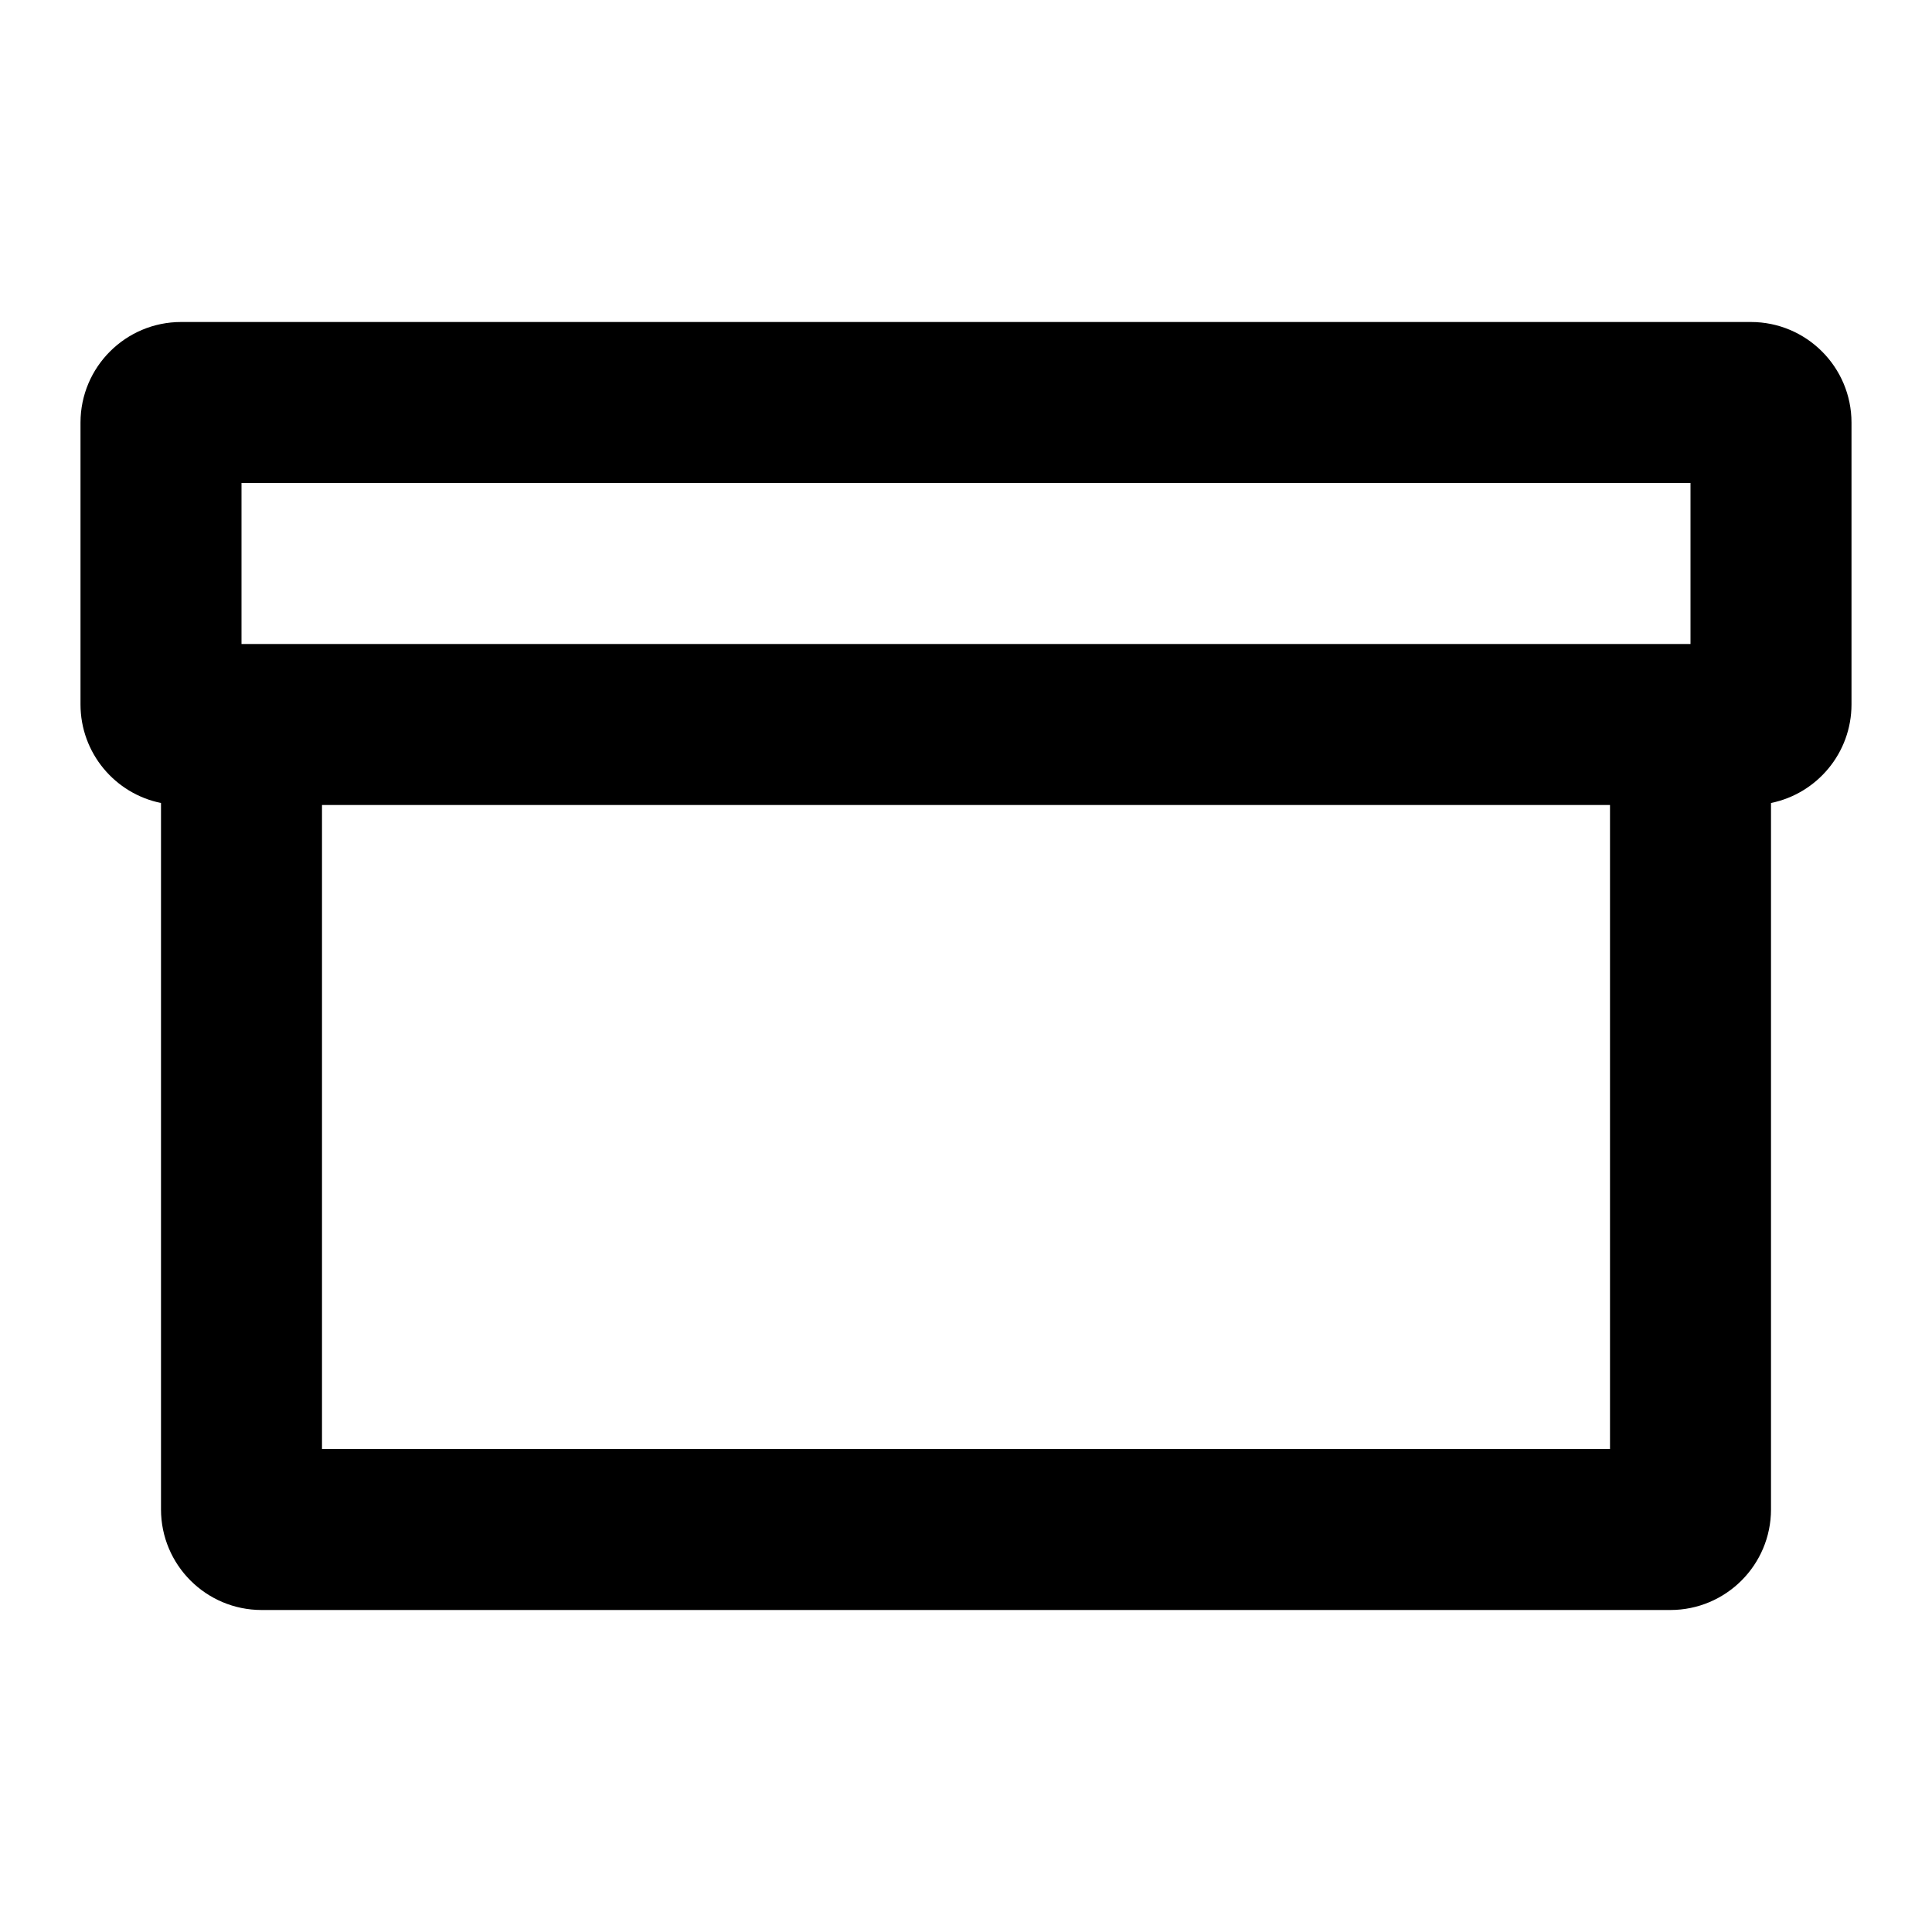
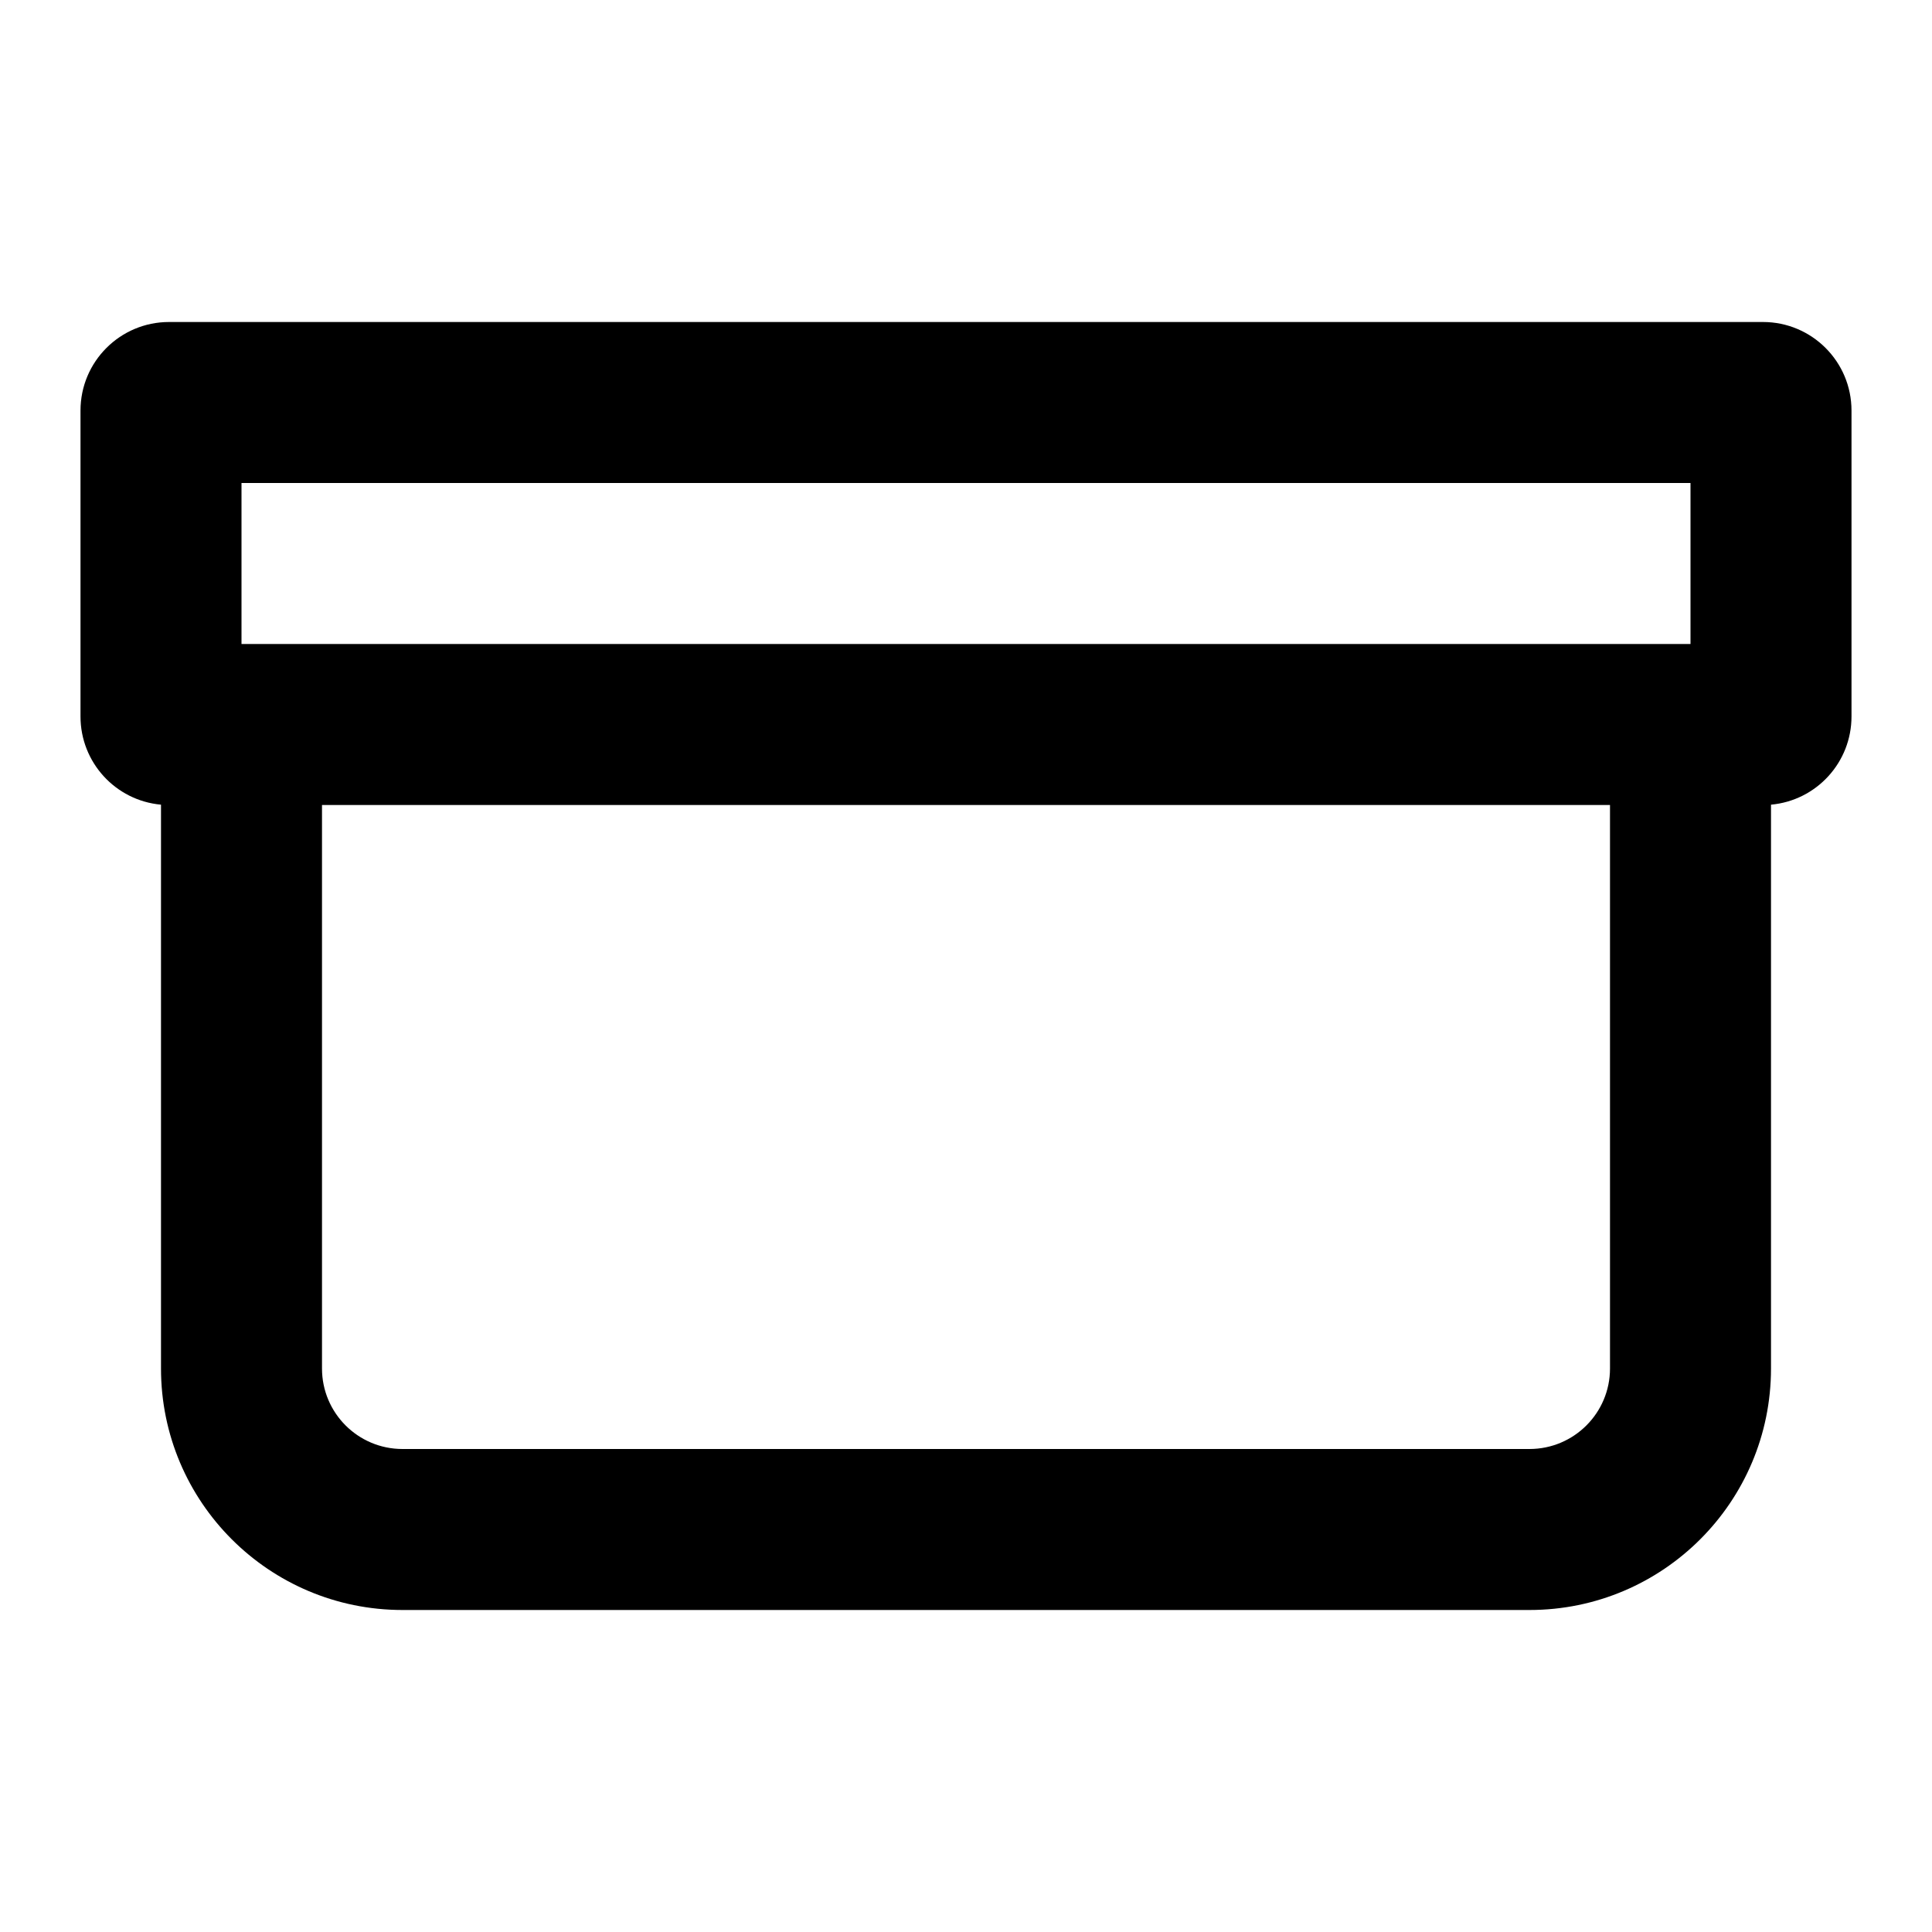
<svg xmlns="http://www.w3.org/2000/svg" viewBox="0 0 24 24">
-   <path d="M2.25 4C1.56 4 1 4.56 1 5.25v3.5c0 .605.43 1.11 1 1.225v8.775c0 .69.56 1.25 1.25 1.25h17.5c.69 0 1.25-.56 1.25-1.25V9.975c.57-.116 1-.62 1-1.225v-3.5C23 4.56 22.44 4 21.75 4H2.25ZM20 10v8H4v-8h16Zm1-2H3V6h18v2Z" />
+   <path fill-rule="evenodd" clip-rule="evenodd" d="M3 8V6h18v2H3Zm-.9-4A1.1 1.1 0 0 0 1 5.1v3.8a1.1 1.1 0 0 0 1 1.096V17a3 3 0 0 0 3 3h14a3 3 0 0 0 3-3V9.996A1.1 1.1 0 0 0 23 8.9V5.1A1.1 1.1 0 0 0 21.9 4H2.1ZM20 10H4v7a1 1 0 0 0 1 1h14a1 1 0 0 0 1-1v-7Z" />
</svg>
